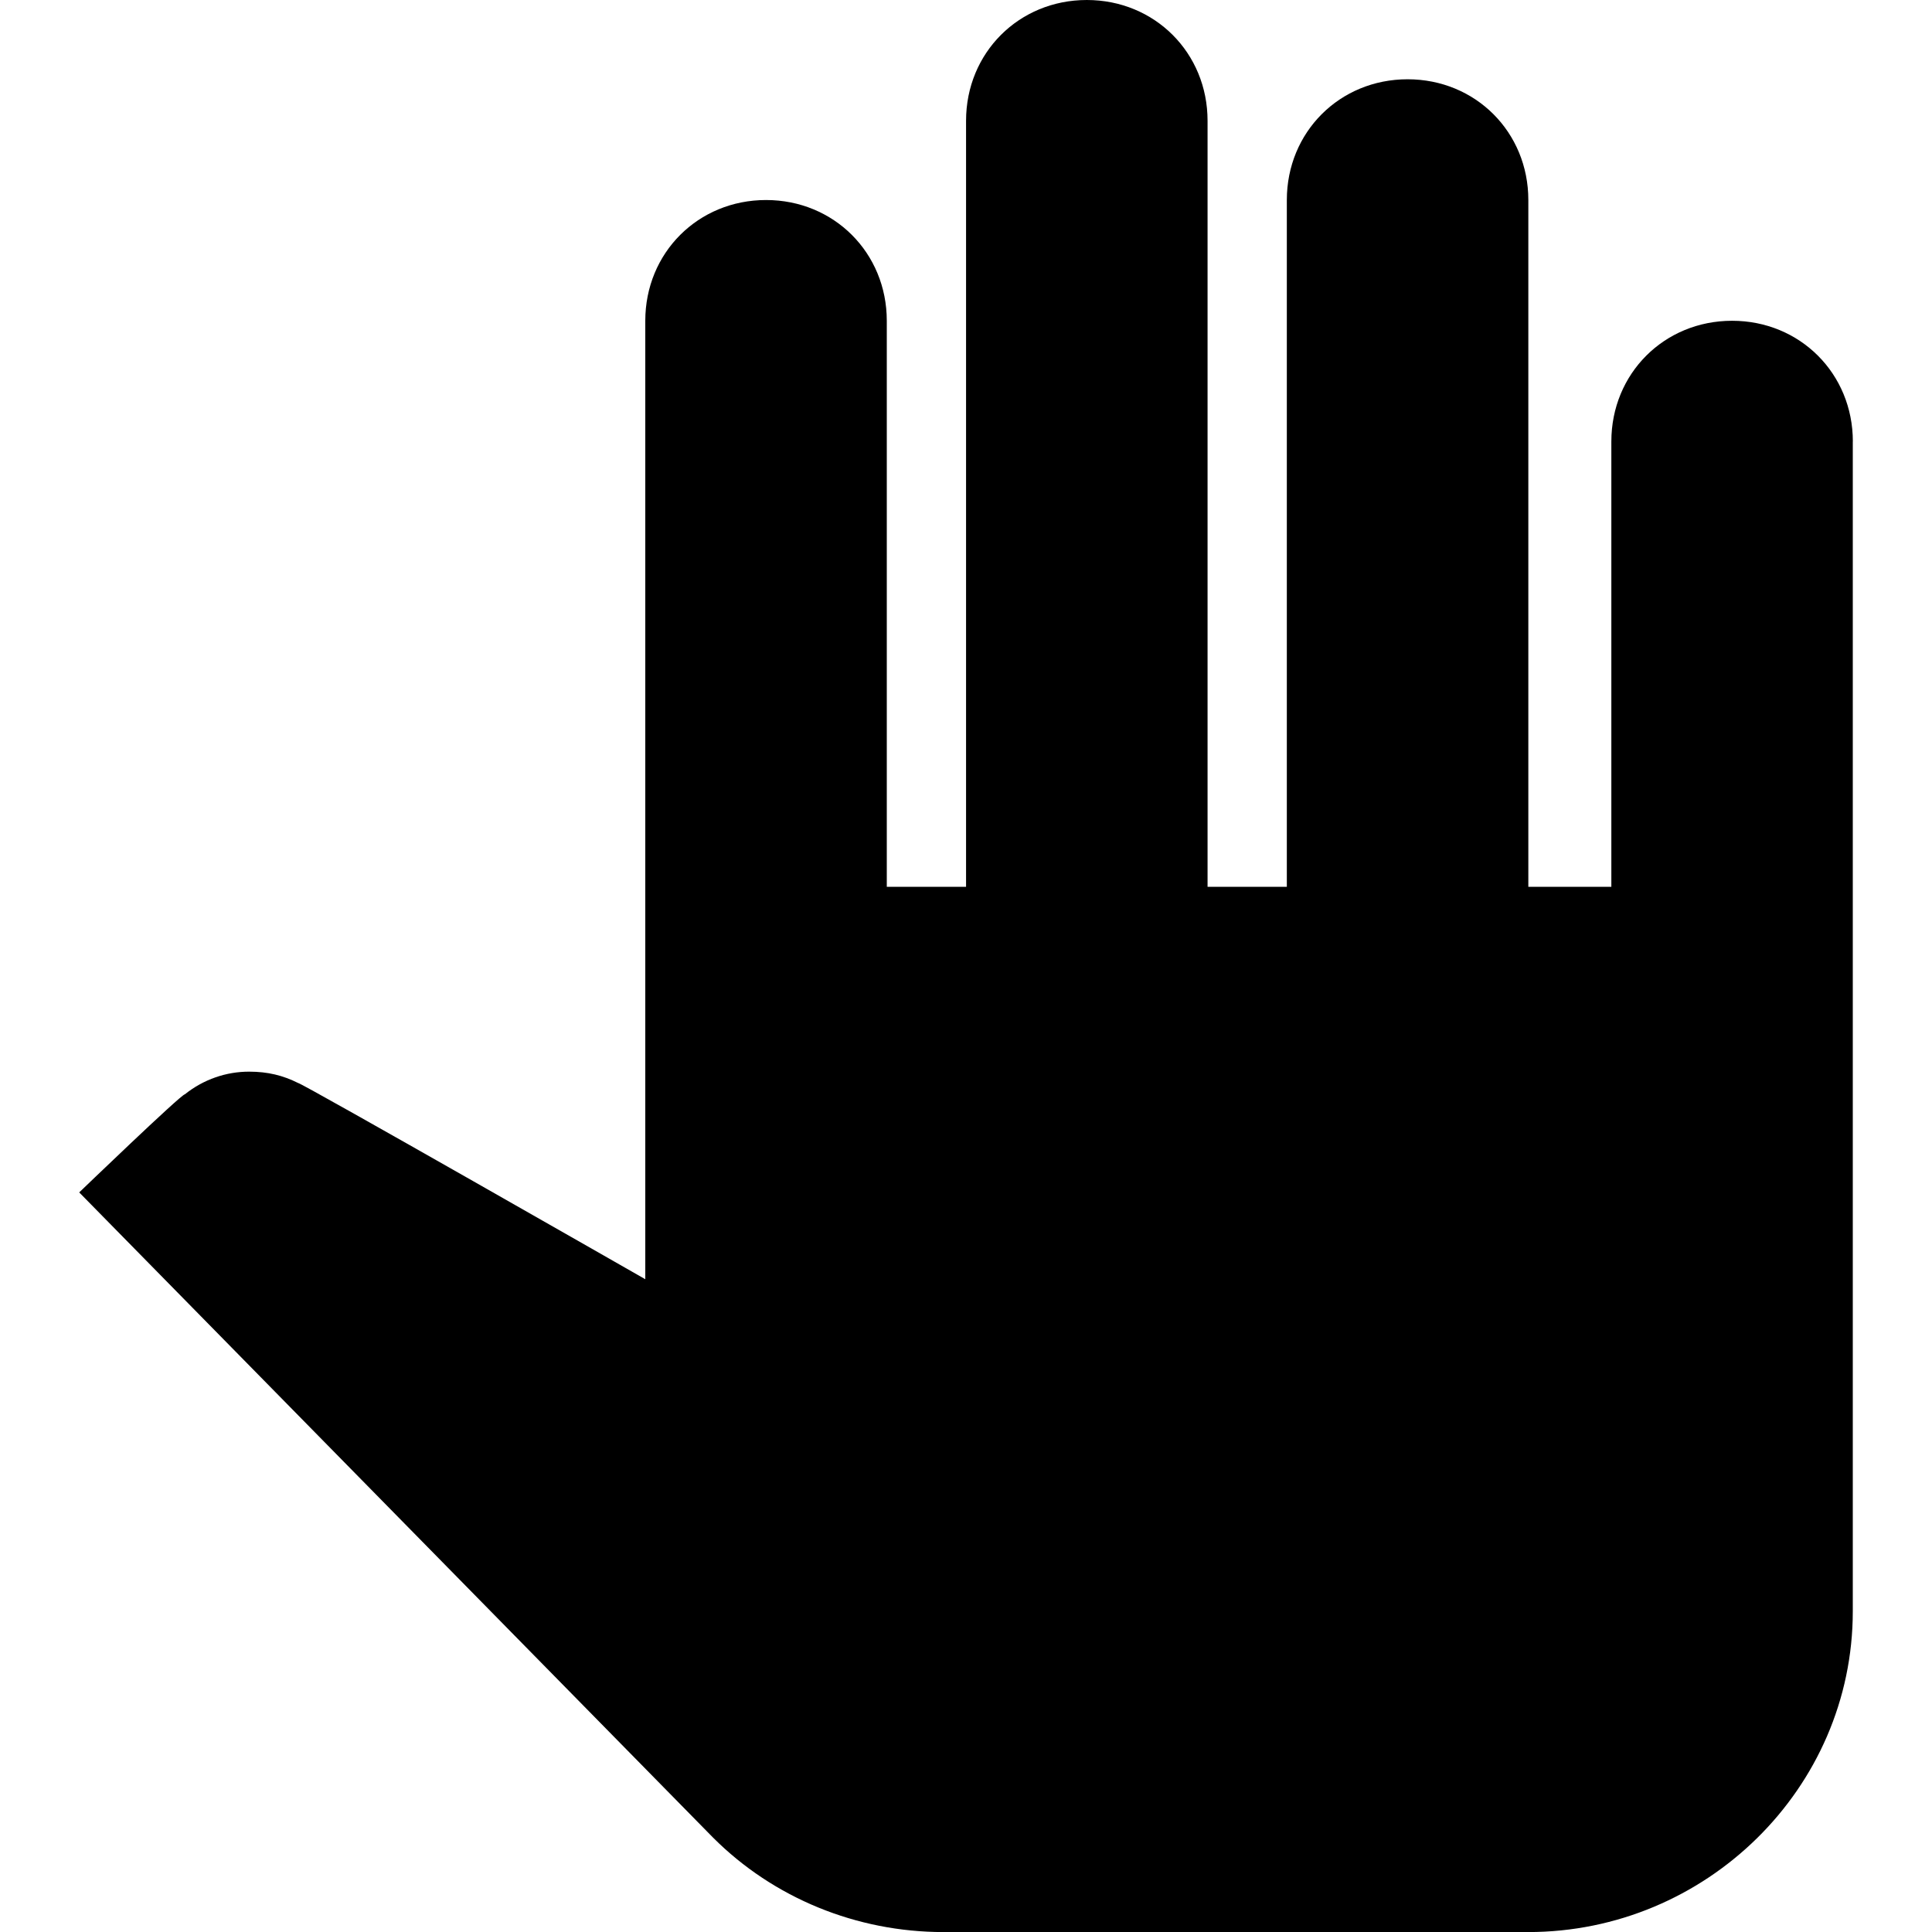
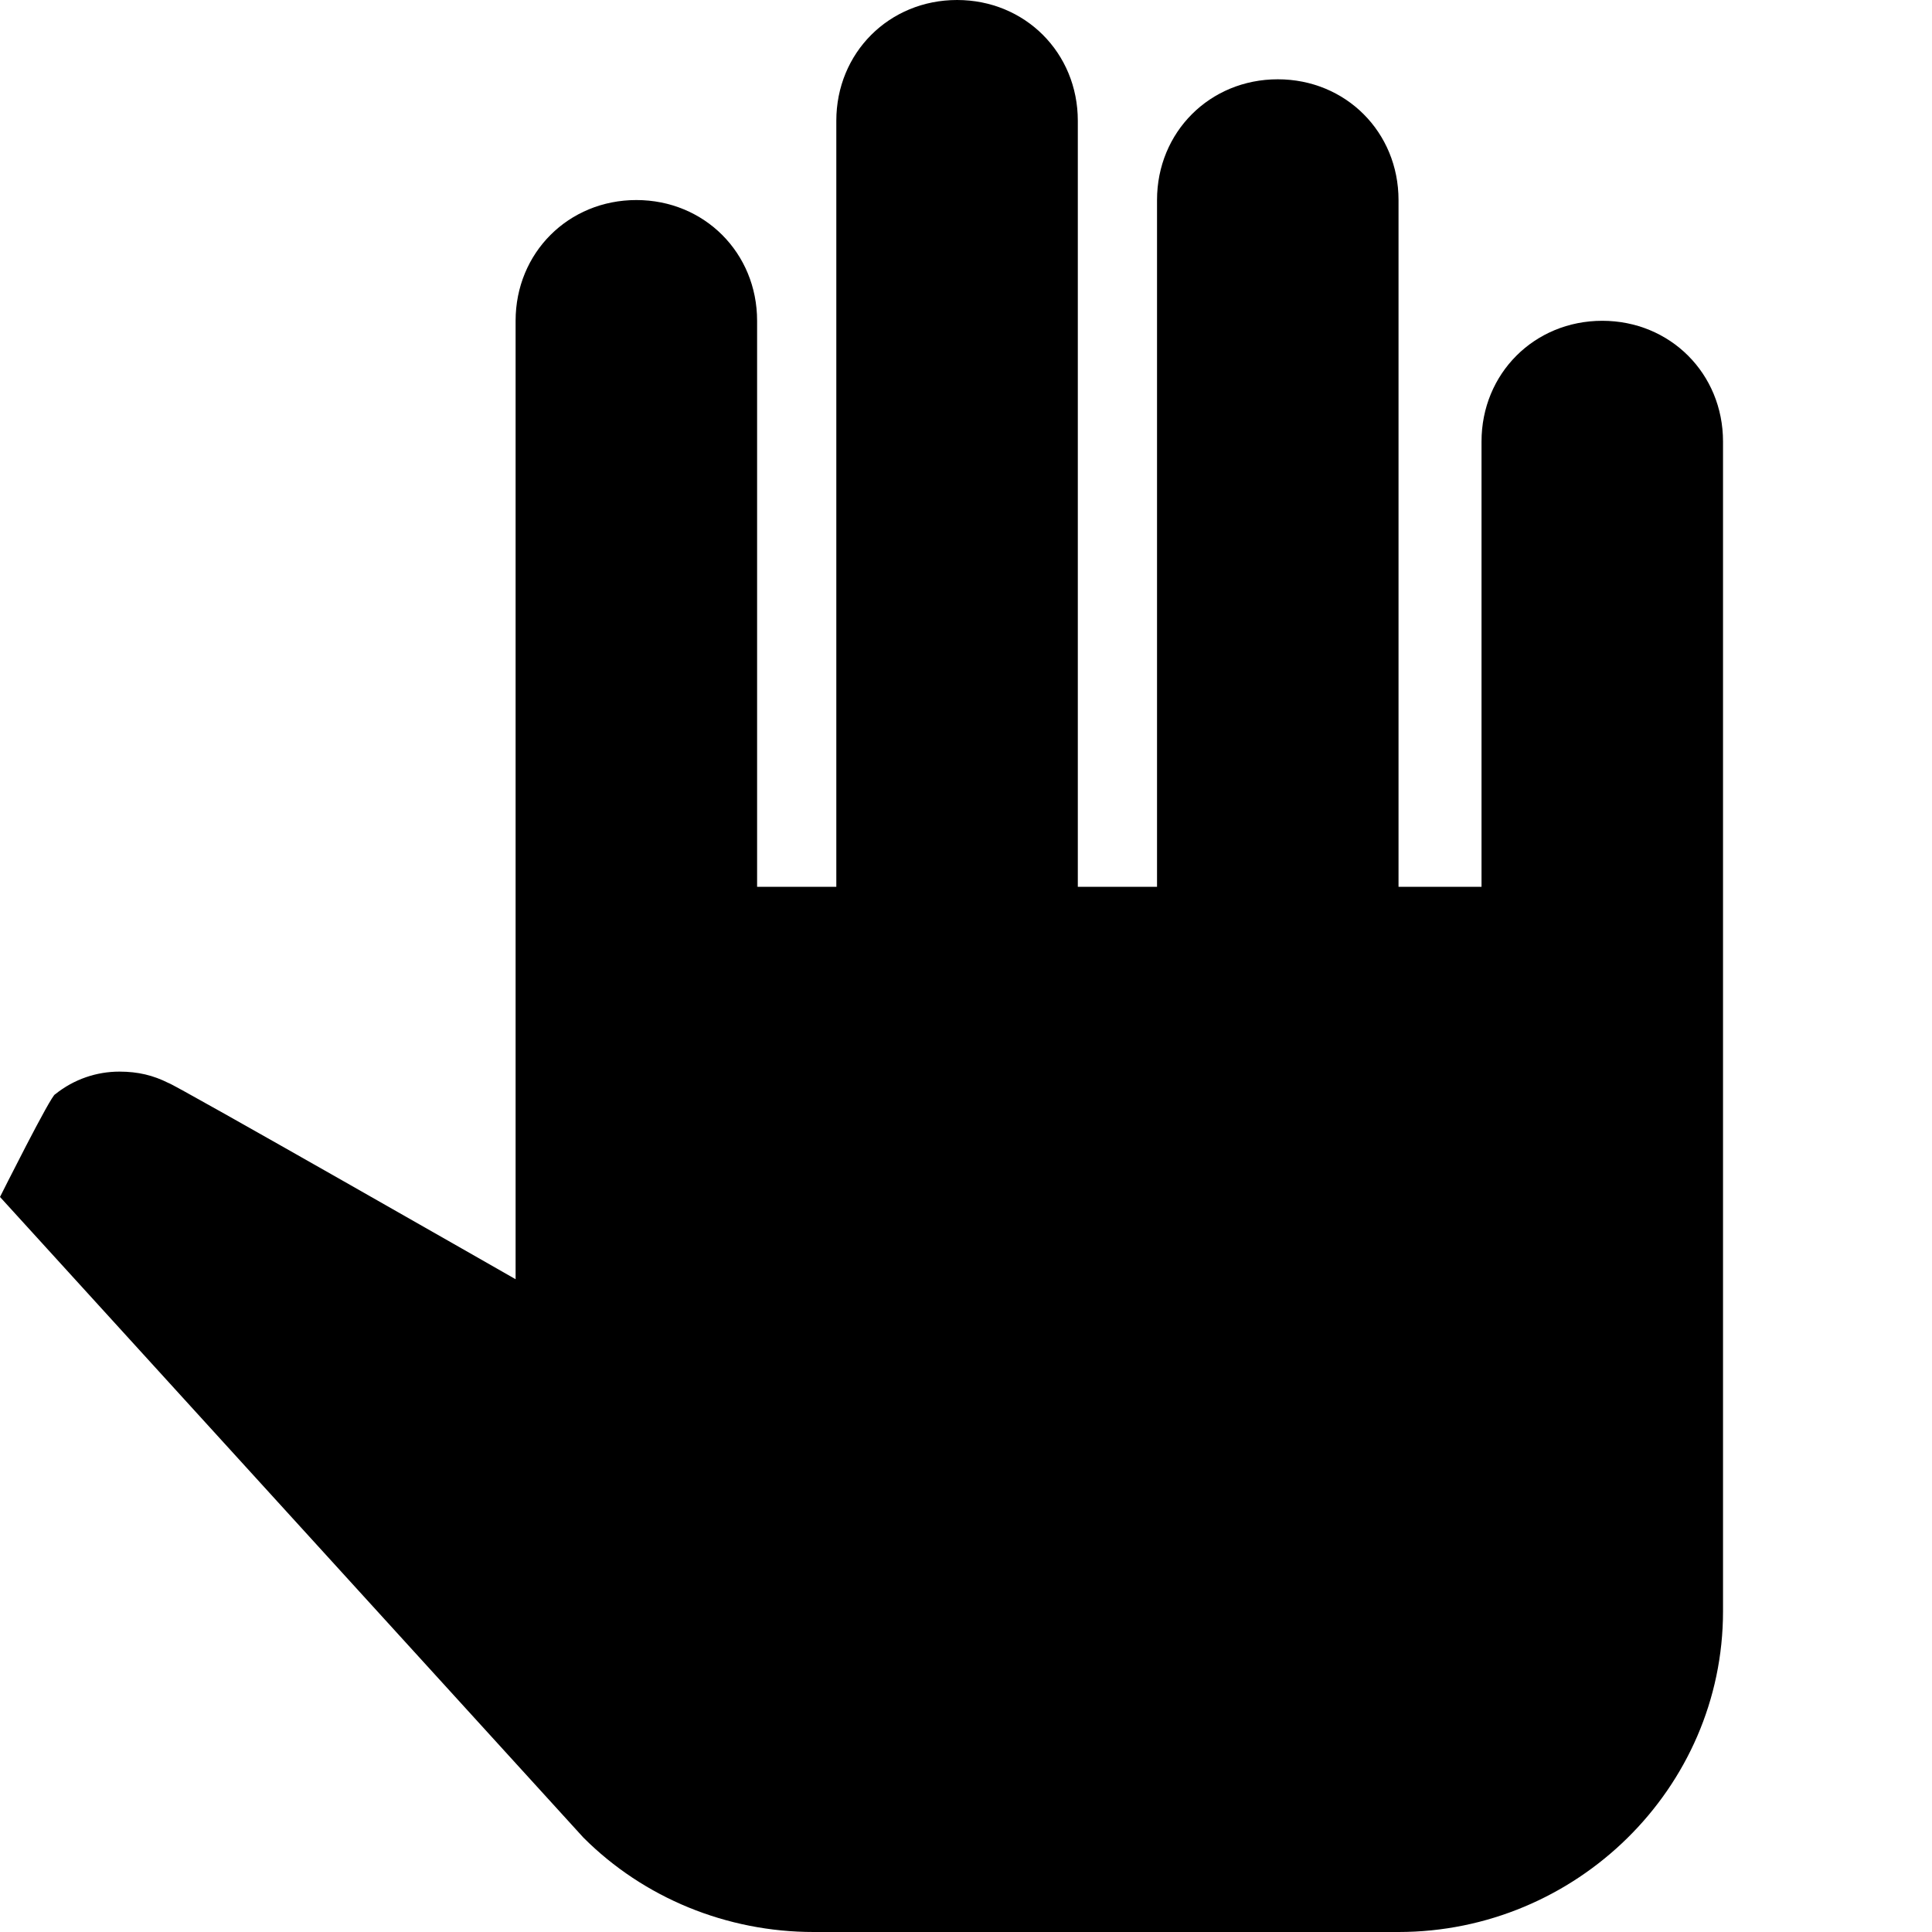
- <svg xmlns="http://www.w3.org/2000/svg" version="1.1" width="32" height="32" viewBox="0 0 32 32">
-   <path d="M30.688 7.313v19.375c0 2.938-2.438 5.313-5.375 5.313h-9.688c-1.438 0-2.813-0.563-3.813-1.563l-10.5-10.688s1.688-1.625 1.75-1.625c0.313-0.25 0.688-0.375 1.063-0.375 0.313 0 0.563 0.063 0.813 0.188 0.063 0 5.75 3.25 5.75 3.25v-15.875c0-1.125 0.875-2 2-2s2 0.875 2 2v9.375h1.313v-12.688c0-1.125 0.875-2 2-2s2 0.875 2 2v12.688h1.313v-11.375c0-1.125 0.875-2 2-2s2 0.875 2 2v11.375h1.375v-7.375c0-1.125 0.875-2 2-2s2 0.875 2 2z" />
+ <svg xmlns="http://www.w3.org/2000/svg" width="32" height="32" version="1.1" viewBox="0 0 24 24">
+   <path d="m21.404 5.485v14.531c0 2.203-1.828 3.984-4.031 3.984h-7.266c-1.078 0-2.109-0.422-2.859-1.172l-7.248-7.959s0.639-1.276 0.686-1.276c0.234-0.188 0.516-0.281 0.797-0.281 0.234 0 0.422 0.047 0.609 0.141 0.047 0 4.313 2.438 4.313 2.438v-11.906c0-0.844 0.656-1.5 1.5-1.5 0.844 0 1.5 0.656 1.5 1.5v7.031h0.984v-9.516c0-0.844 0.656-1.5 1.5-1.5s1.5 0.656 1.5 1.5v9.516h0.984v-8.531c0-0.844 0.656-1.5 1.5-1.5s1.5 0.656 1.5 1.5v8.531h1.031v-5.531c0-0.844 0.656-1.5 1.5-1.5s1.5 0.656 1.5 1.5z" />
</svg>
